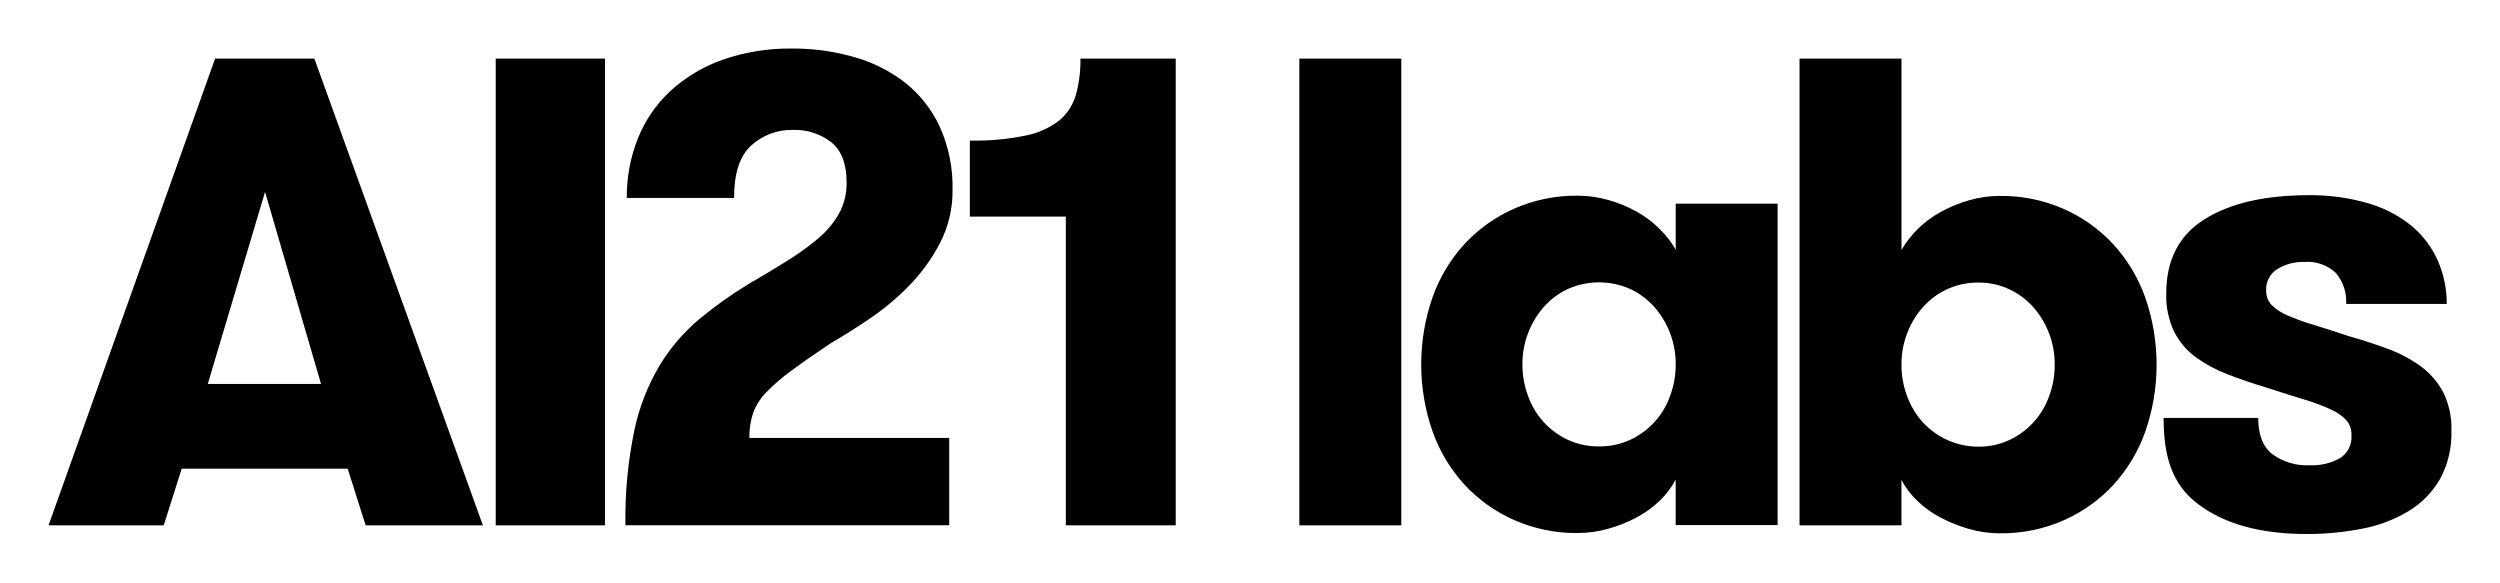
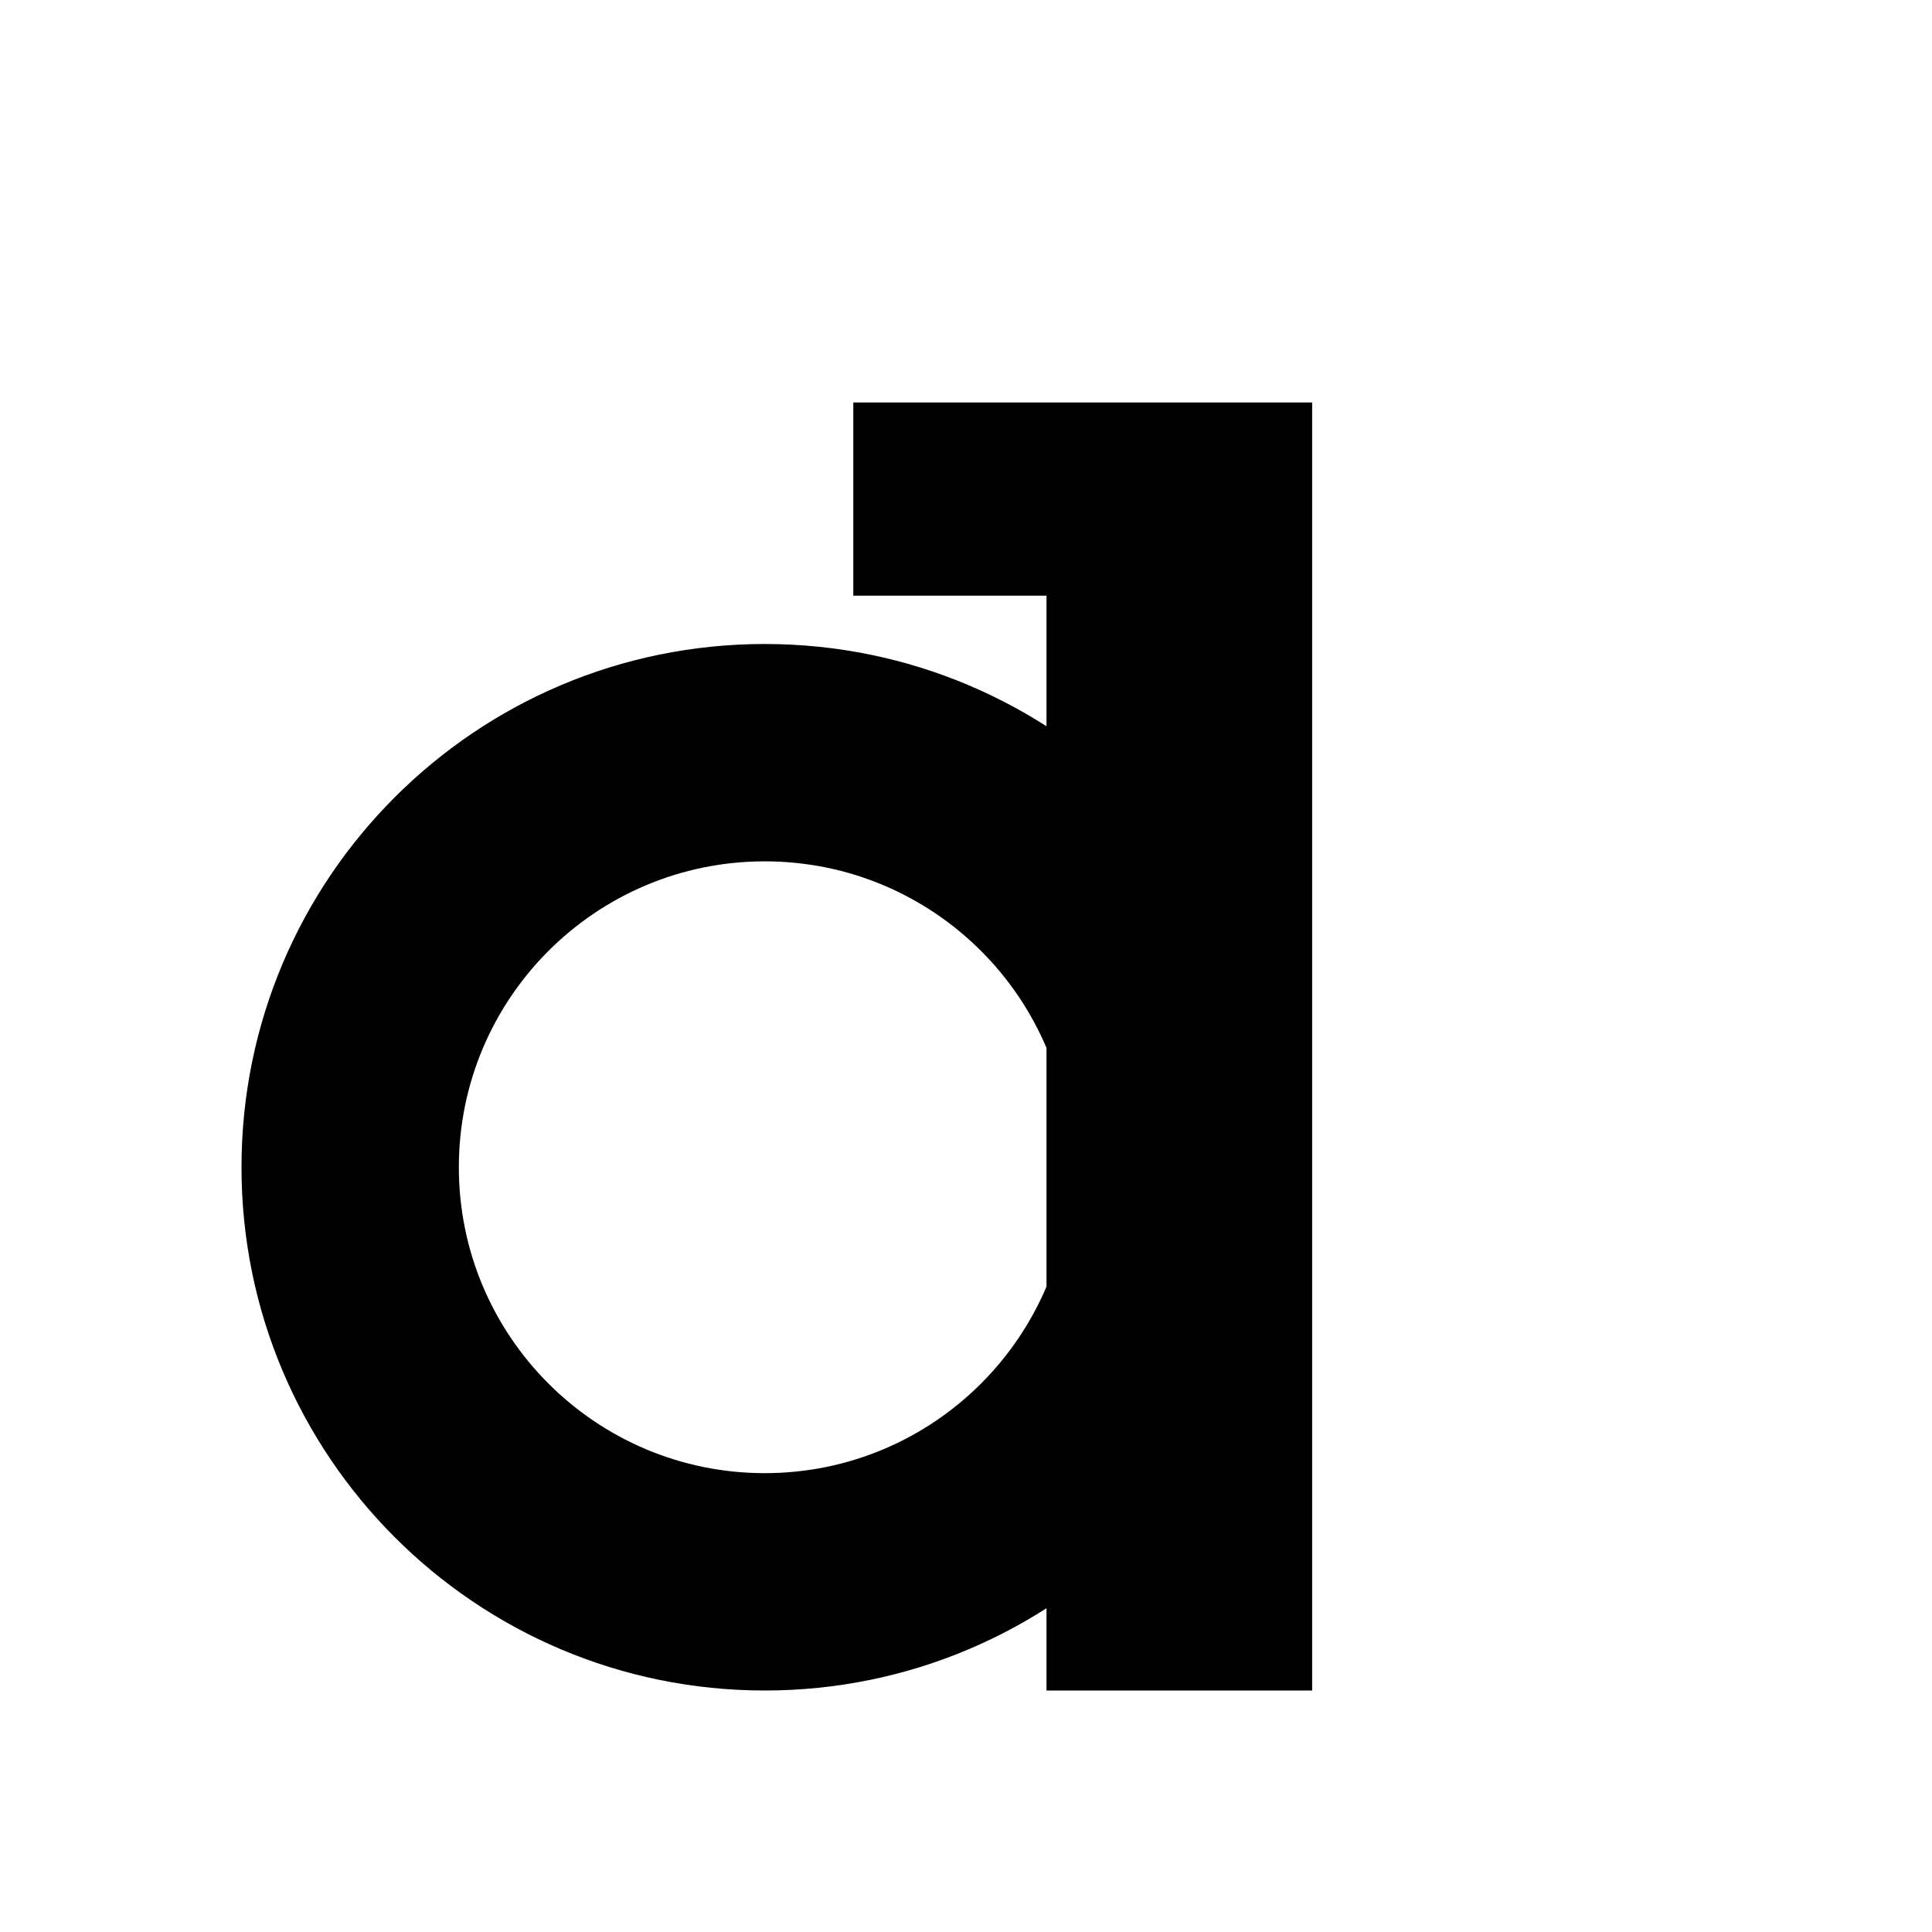
- <svg xmlns="http://www.w3.org/2000/svg" fill="currentColor" fill-rule="evenodd" height="1em" style="flex:none;line-height:1" viewBox="0 0 103 24">
-   <path d="M15.064 21.643l-.74-2.335H7.487l-.741 2.335H2L8.862 2.414h4.09l6.944 19.23h-4.832zM10.92 7.908L8.56 15.819h4.666l-2.305-7.911zm9.504-5.494h4.501v19.23h-4.501V2.413zm5.714 15.3a8.84 8.84 0 011.057-2.691 7.78 7.78 0 011.606-1.868 16.915 16.915 0 012.045-1.456c.567-.33 1.093-.646 1.578-.948.447-.275.874-.582 1.276-.92.348-.289.64-.638.865-1.03.214-.391.323-.832.315-1.278 0-.769-.21-1.323-.63-1.662-.447-.347-1-.526-1.565-.508A2.475 2.475 0 0030.943 6c-.467.43-.7 1.15-.7 2.156h-4.42a6.493 6.493 0 01.454-2.445c.294-.74.749-1.406 1.33-1.95a6.26 6.26 0 012.142-1.291A8.363 8.363 0 0132.657 2a9.048 9.048 0 012.512.344c.76.21 1.472.565 2.1 1.044a4.972 4.972 0 011.44 1.813c.374.823.557 1.72.536 2.623a4.64 4.64 0 01-.522 2.198 7.454 7.454 0 01-1.276 1.758c-.497.508-1.044.963-1.633 1.36-.586.394-1.117.728-1.592 1.003-.66.44-1.204.82-1.633 1.14a7.753 7.753 0 00-1.03.892 2.403 2.403 0 00-.535.852 3.128 3.128 0 00-.15 1.017h8.234v3.598h-13.34c-.023-1.32.102-2.637.371-3.928zM39.958 5.792c.769.016 1.538-.053 2.292-.206a3.307 3.307 0 001.386-.618 2.14 2.14 0 00.686-1.044c.137-.491.202-1 .192-1.51h3.926v19.23h-4.528V8.923h-3.954V5.792z" />
-   <path d="M53.534 2.414h4.199v19.23h-4.2V2.413zm19.704 5.978v13.241h-4.2v-1.868a3.434 3.434 0 01-.659.865 4.24 4.24 0 01-.946.686c-.371.198-.762.354-1.167.466-.41.118-.835.178-1.262.179a6.33 6.33 0 01-2.622-.536 6.207 6.207 0 01-2.044-1.456 6.455 6.455 0 01-1.318-2.197 8.402 8.402 0 010-5.522 6.455 6.455 0 011.318-2.198 6.207 6.207 0 012.044-1.455 6.329 6.329 0 012.622-.535c.427.001.852.061 1.263.179.406.113.798.274 1.166.48.347.194.666.434.947.715.257.252.48.539.659.851V8.392h4.199zm-7.356 10c.445.006.886-.088 1.29-.275a3.147 3.147 0 001.634-1.8c.156-.417.235-.859.233-1.304a3.546 3.546 0 00-.879-2.363 3.056 3.056 0 00-.989-.742 3.168 3.168 0 00-2.58 0 3.06 3.06 0 00-.989.742 3.549 3.549 0 00-.878 2.363c-.002.445.077.888.233 1.305a3.153 3.153 0 001.634 1.8c.404.187.845.28 1.29.273zm12.459 3.251h-4.2V2.414h4.2v7.883a4.218 4.218 0 011.619-1.566c.37-.202.76-.364 1.166-.48.415-.12.845-.18 1.276-.179a6.33 6.33 0 012.622.536c.773.34 1.47.836 2.044 1.456a6.47 6.47 0 011.318 2.197 8.413 8.413 0 010 5.522 6.47 6.47 0 01-1.318 2.198 6.203 6.203 0 01-2.044 1.456 6.33 6.33 0 01-2.622.535 4.577 4.577 0 01-1.276-.178 6.213 6.213 0 01-1.166-.466 4.12 4.12 0 01-.96-.687 3.435 3.435 0 01-.66-.865v1.867zm3.184-3.241c.436.004.868-.09 1.263-.275a3.148 3.148 0 001.634-1.8c.156-.416.235-.859.232-1.304a3.547 3.547 0 00-.878-2.363 3.056 3.056 0 00-.99-.741 2.901 2.901 0 00-1.261-.276 3.012 3.012 0 00-2.305 1.016 3.546 3.546 0 00-.879 2.362 3.66 3.66 0 00.233 1.305c.145.395.364.759.645 1.072a3.1 3.1 0 002.306 1.004zm15.219-4.56a20.56 20.56 0 011.646.535c.479.175.932.415 1.345.714.38.28.695.642.92 1.058.244.494.362 1.042.343 1.593a3.937 3.937 0 01-.467 1.992 3.71 3.71 0 01-1.29 1.319c-.587.353-1.234.6-1.907.727-.765.15-1.542.224-2.32.22-1.885 0-3.372-.412-4.46-1.236-1.09-.824-1.413-2.006-1.413-3.544h3.897c0 .696.197 1.195.59 1.497a2.43 2.43 0 001.524.453c.434.019.866-.08 1.248-.288a1.018 1.018 0 00.48-.948.898.898 0 00-.205-.618 1.982 1.982 0 00-.632-.44 7.884 7.884 0 00-1.097-.412c-.45-.137-.985-.306-1.606-.508a21.019 21.019 0 01-1.565-.535 5.688 5.688 0 01-1.304-.7 2.978 2.978 0 01-.891-1.045 3.427 3.427 0 01-.33-1.593c0-1.374.526-2.39 1.578-3.05 1.053-.659 2.475-.989 4.268-.99a8.335 8.335 0 012.512.344c.652.192 1.26.514 1.784.948.457.39.818.878 1.057 1.429.238.555.36 1.153.357 1.758h-4.145a1.798 1.798 0 00-.425-1.278 1.71 1.71 0 00-1.304-.453 2.04 2.04 0 00-1.098.289.972.972 0 00-.467.892.828.828 0 00.22.591c.185.182.405.327.645.426.344.15.697.279 1.057.384.42.13.905.285 1.455.468z" />
+ <svg xmlns="http://www.w3.org/2000/svg" viewBox="0 0 24 24" fill="currentColor">
+   <path d="M3 14.5A6.5 6.5 0 1 1 16 14.5A6.5 6.5 0 1 1 3 14.5Z M5.7 14.5A3.8 3.8 0 1 0 13.3 14.5A3.8 3.8 0 1 0 5.7 14.5Z M13 5H16.3V21H13Z M10.6 5H13V7.4H10.6Z" />
</svg>
